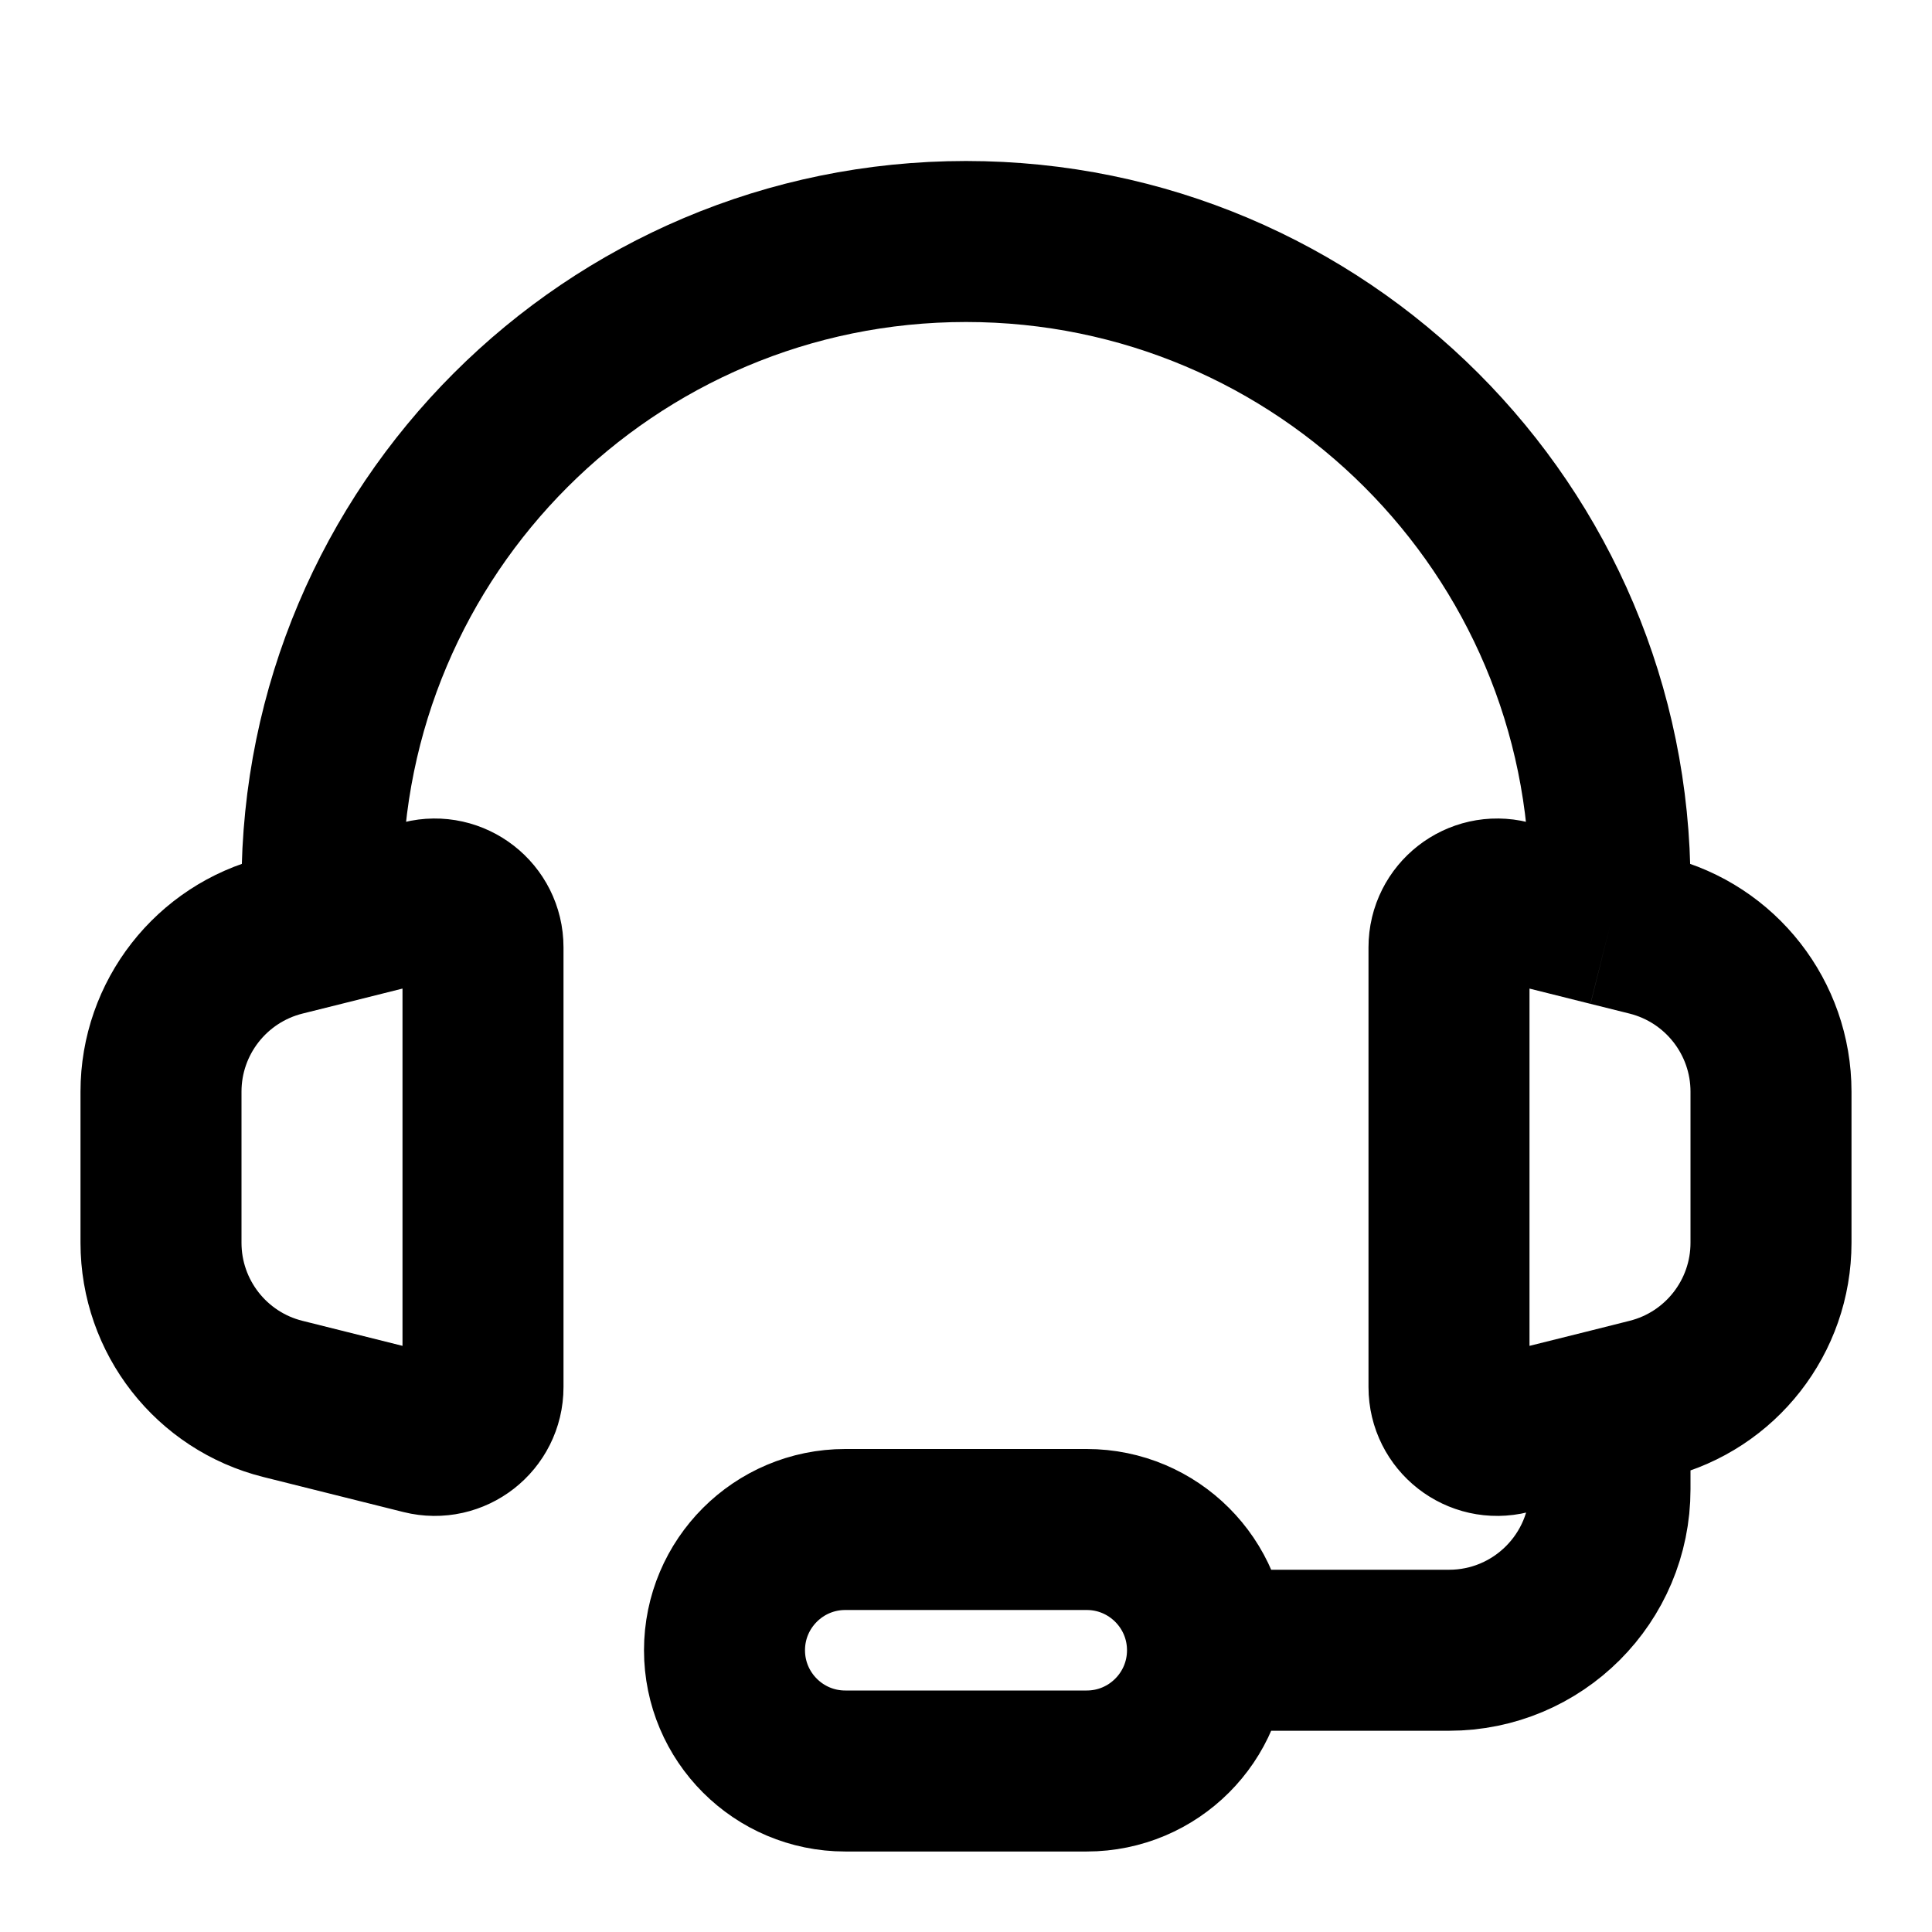
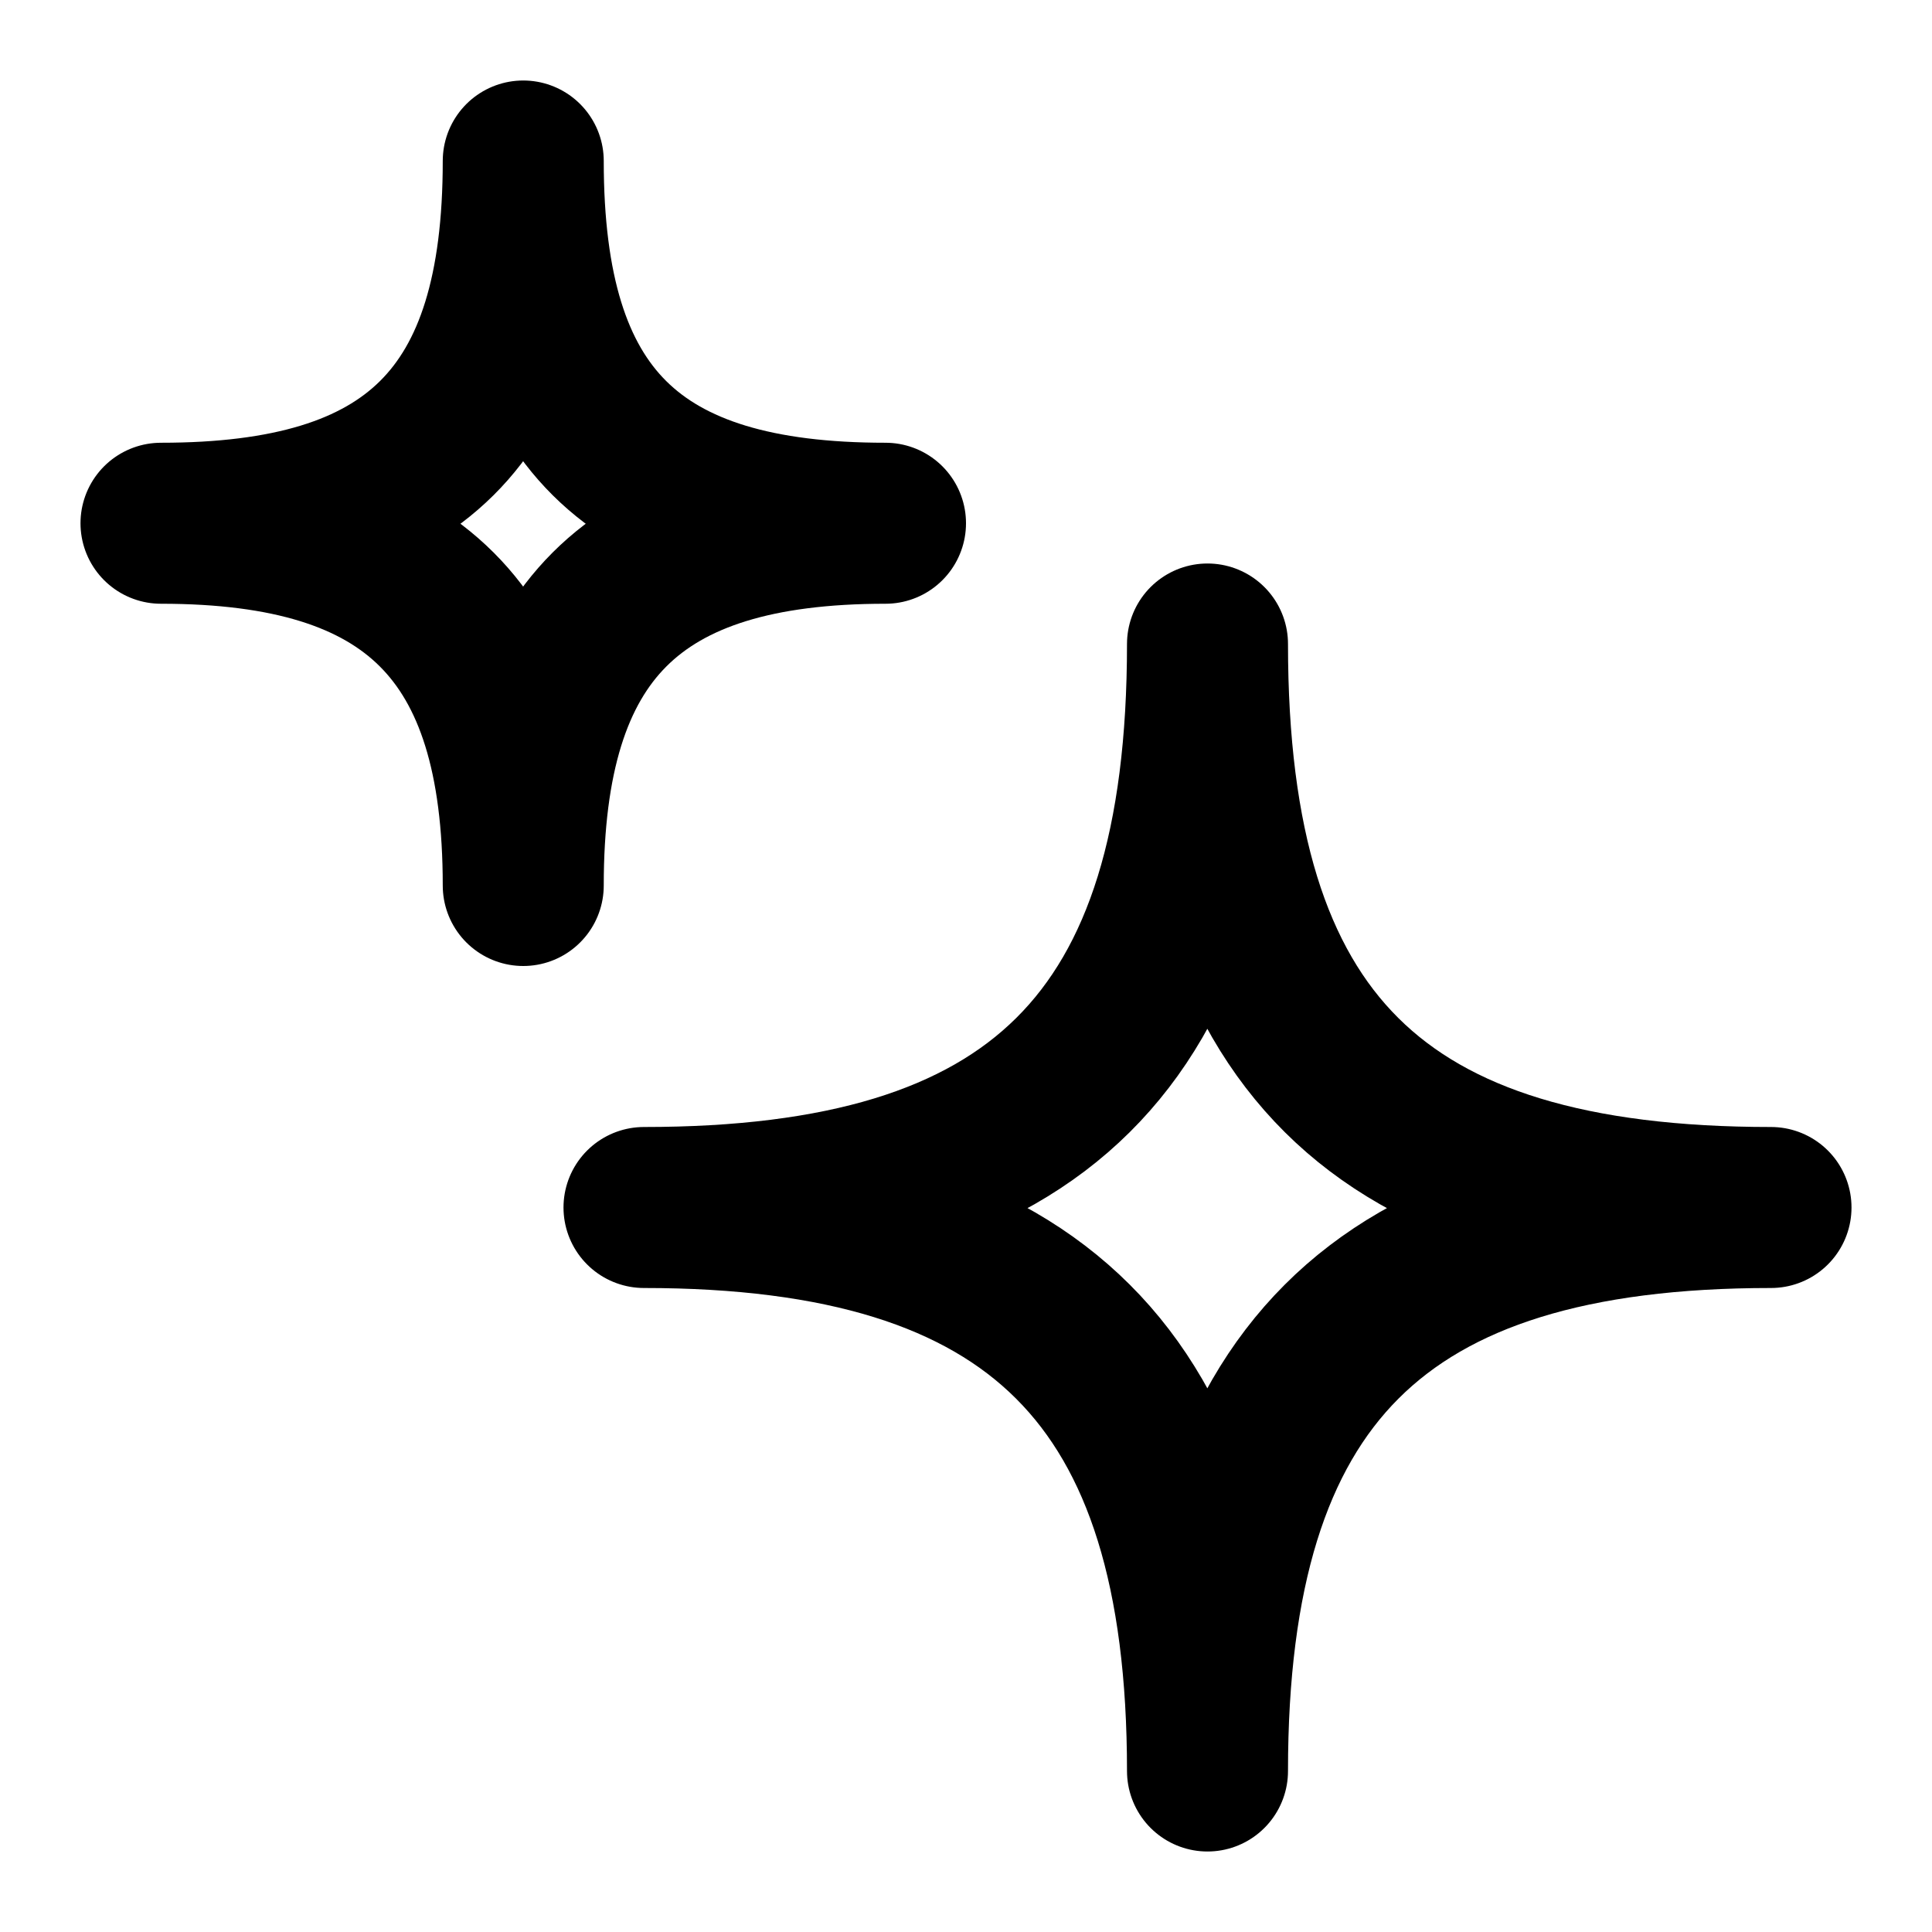
<svg xmlns="http://www.w3.org/2000/svg" width="24px" height="24px" viewBox="0 0 24 24" stroke-width="2" fill="none" color="#000000">
-   <path d="M4 11.5L3.515 11.621C2.625 11.844 2 12.644 2 13.561V15.438C2 16.356 2.625 17.156 3.515 17.378L5.254 17.813C5.633 17.908 6 17.622 6 17.231V11.768C6 11.378 5.633 11.091 5.254 11.186L4 11.5ZM4 11.5V11C4 6.582 7.582 3 12 3C16.418 3 20 6.582 20 11V11.5M20 11.5L20.485 11.621C21.375 11.844 22 12.644 22 13.561V15.438C22 16.356 21.375 17.156 20.485 17.378L20 17.5M20 11.5L18.745 11.186C18.367 11.091 18 11.378 18 11.768V17.231C18 17.622 18.367 17.908 18.745 17.813L20 17.5M15 20.5H18C19.105 20.5 20 19.605 20 18.5V18V17.5M15 20.5C15 19.672 14.328 19 13.5 19H10.5C9.672 19 9 19.672 9 20.5C9 21.328 9.672 22 10.5 22H13.5C14.328 22 15 21.328 15 20.5Z" stroke="#000000" stroke-width="2" />
+   <path d="M8 15C12.875 15 15 12.949 15 8C15 12.949 17.11 15 22 15C17.11 15 15 17.11 15 22C15 17.11 12.875 15 8 15Z" stroke="#000000" stroke-width="2" stroke-linejoin="round" />
+   <path d="M2 6.5C5.134 6.5 6.5 5.182 6.5 2C6.5 5.182 7.857 6.5 11 6.5C7.857 6.5 6.5 7.857 6.5 11C6.5 7.857 5.134 6.5 2 6.5Z" stroke="#000000" stroke-width="2" stroke-linejoin="round" />
</svg>
